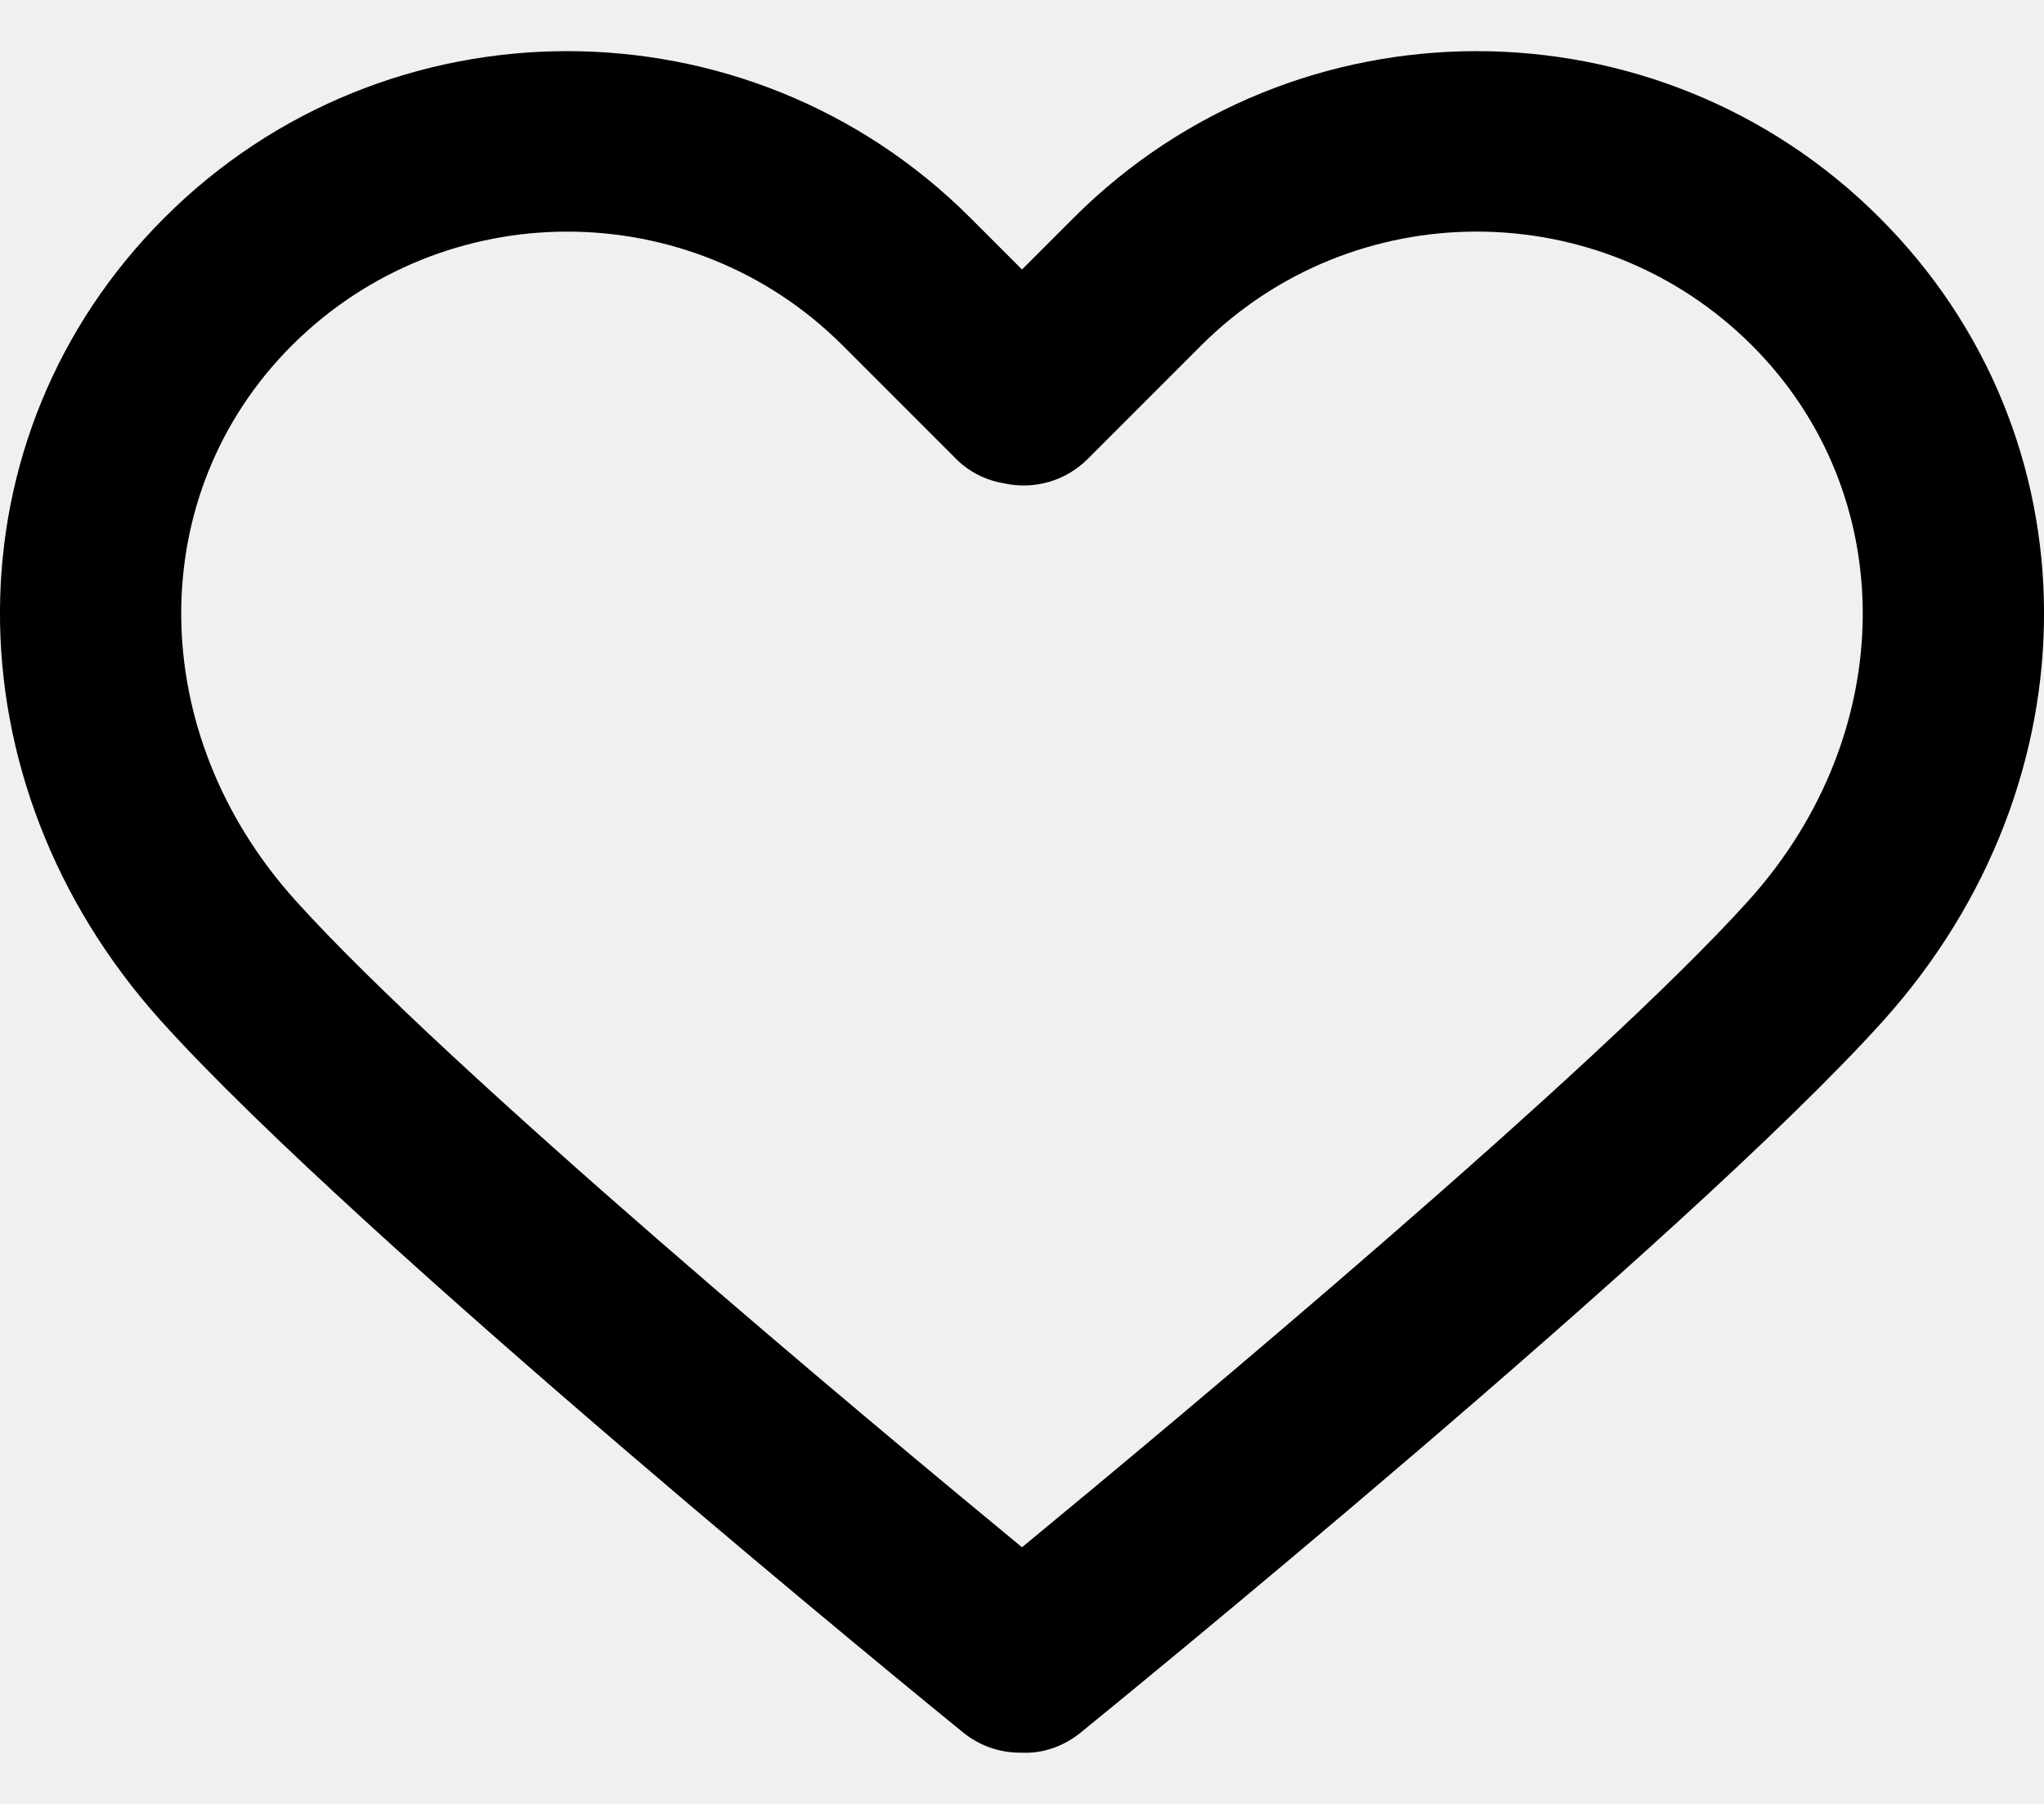
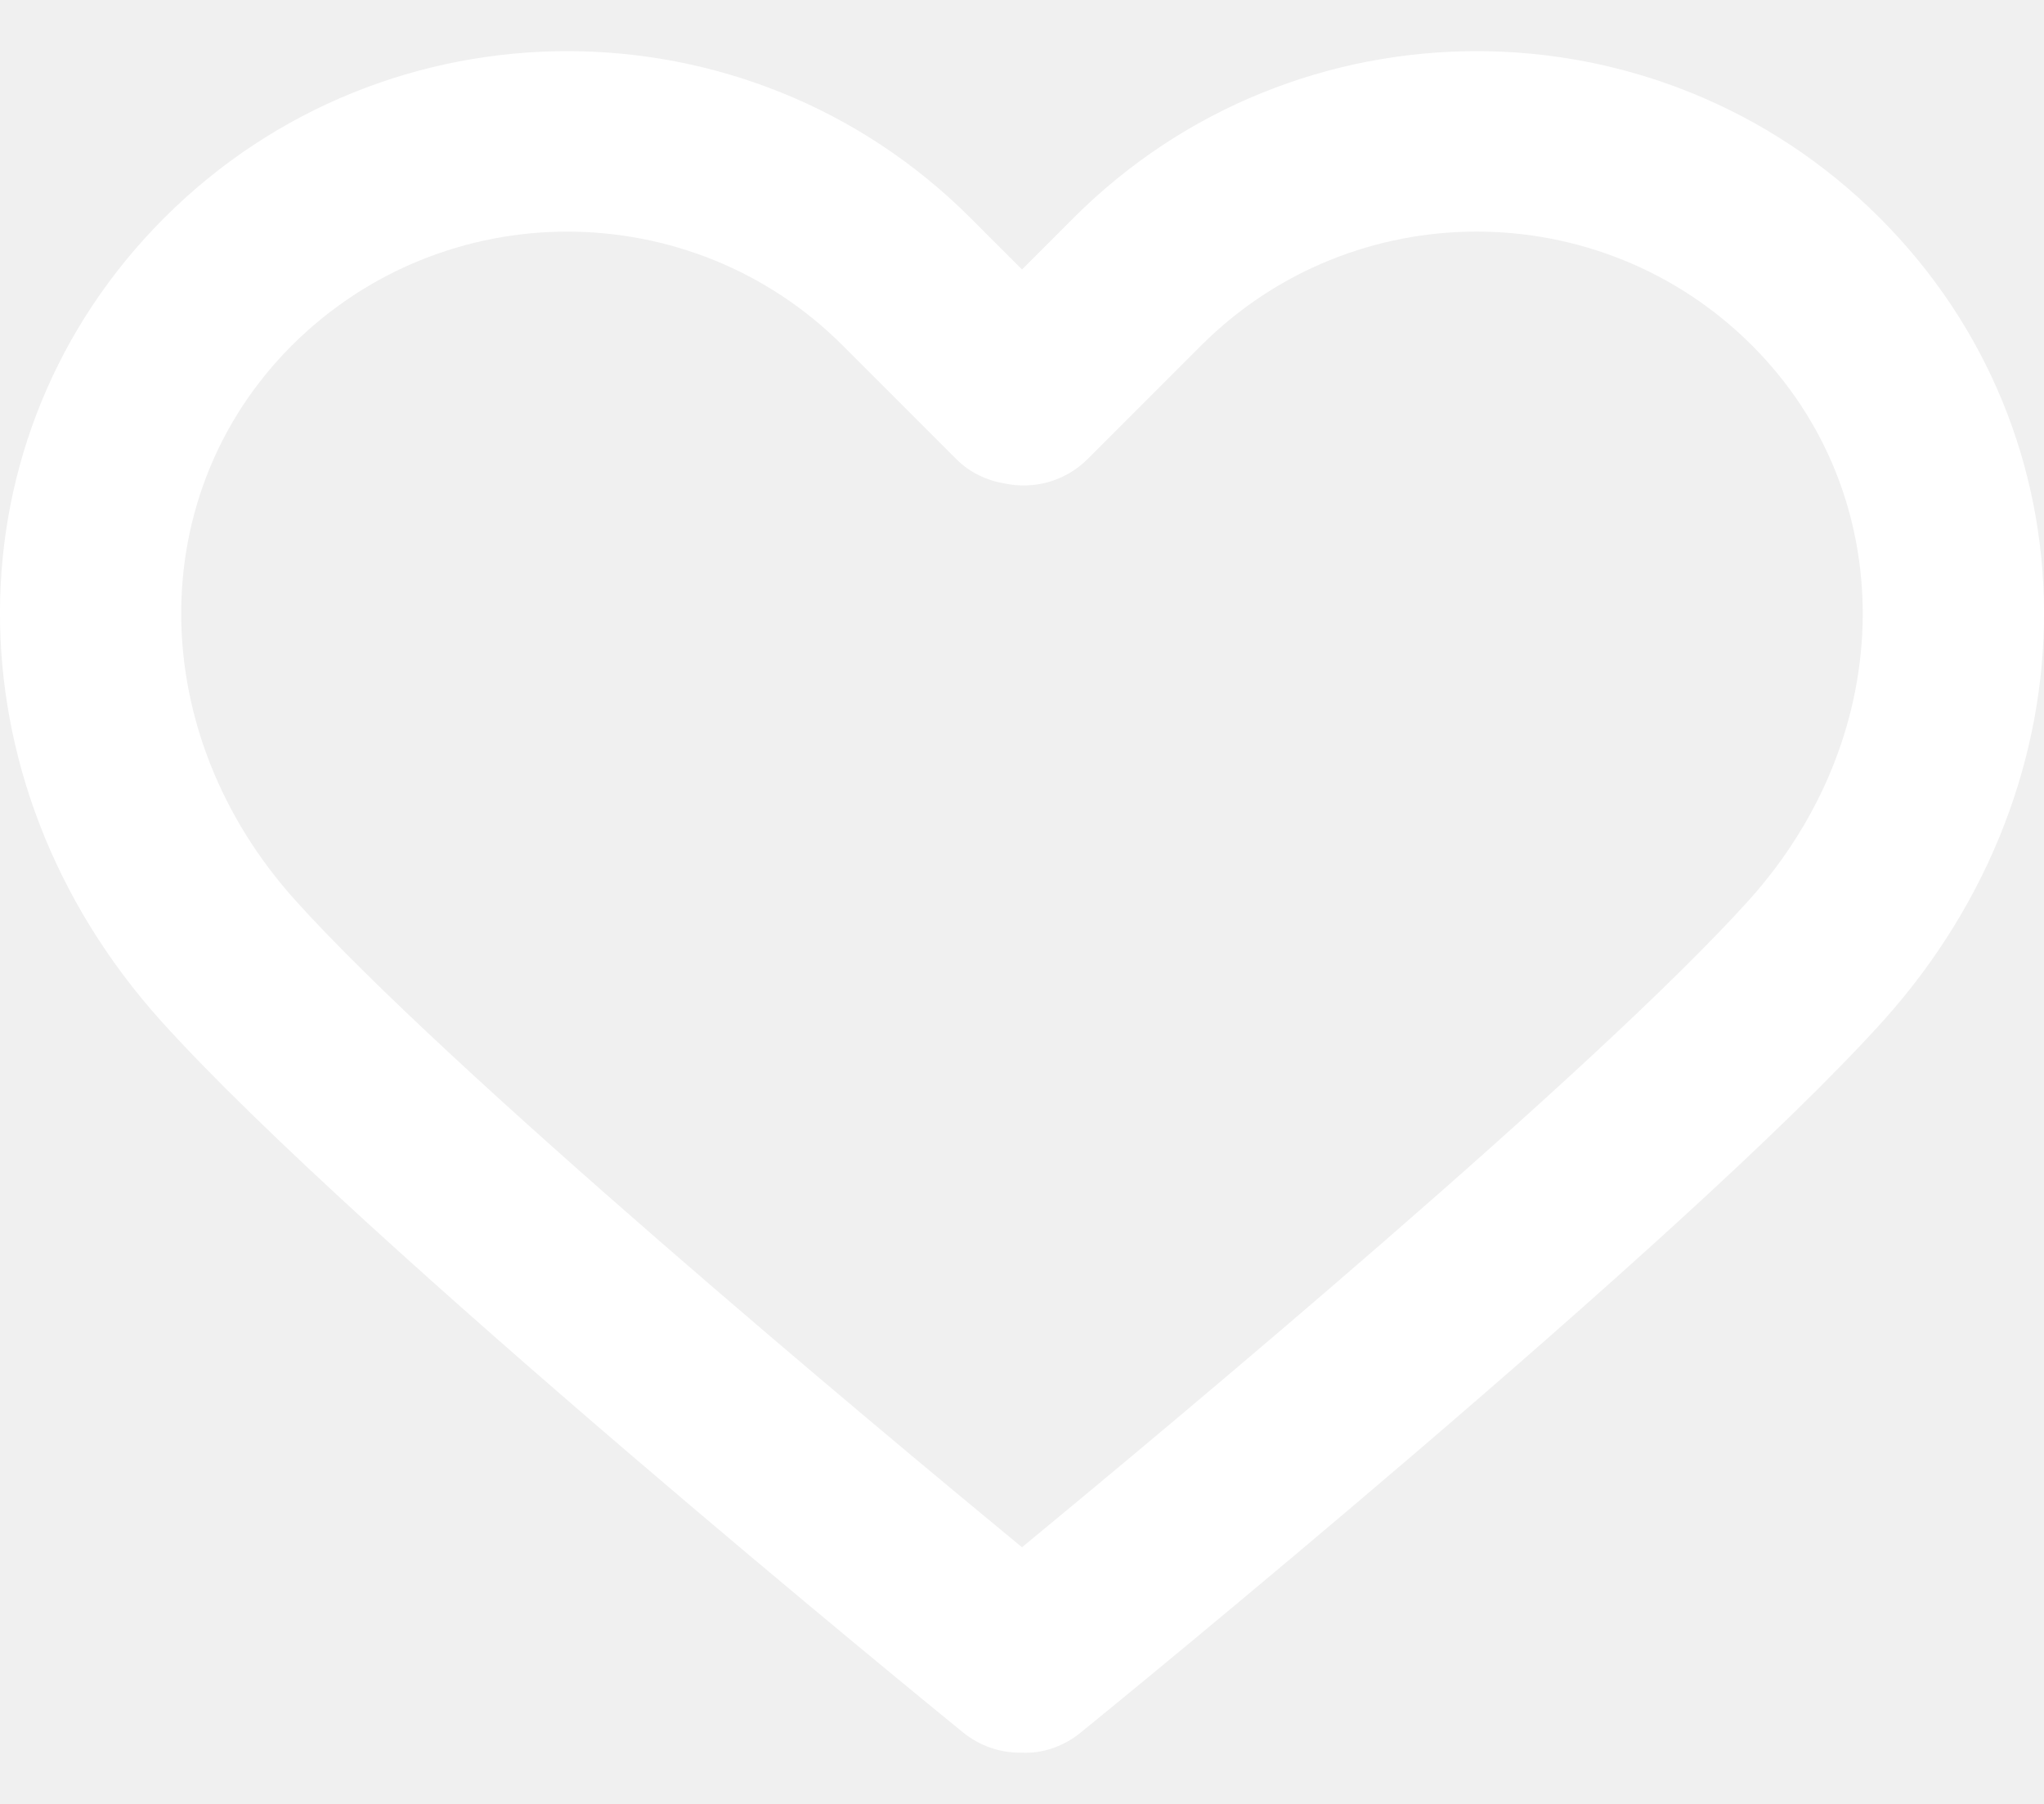
- <svg xmlns="http://www.w3.org/2000/svg" width="17" height="15" viewBox="0 0 17 15" fill="none">
-   <path d="M15.634 1.812C13.785 -0.037 10.778 -0.037 8.929 1.812L8.5 2.241L8.071 1.812C6.222 -0.037 3.214 -0.037 1.366 1.812C-0.445 3.623 -0.457 6.493 1.339 8.489C2.976 10.308 7.806 14.24 8.01 14.406C8.15 14.519 8.317 14.574 8.483 14.574C8.489 14.574 8.494 14.574 8.5 14.574C8.672 14.582 8.845 14.523 8.989 14.406C9.194 14.24 14.024 10.308 15.662 8.489C17.457 6.493 17.445 3.623 15.634 1.812ZM14.546 7.485C13.269 8.903 9.76 11.828 8.5 12.866C7.24 11.828 3.731 8.903 2.455 7.485C1.202 6.093 1.19 4.11 2.427 2.873C3.059 2.242 3.889 1.926 4.718 1.926C5.548 1.926 6.378 2.242 7.009 2.873L7.953 3.817C8.065 3.929 8.207 3.996 8.355 4.02C8.597 4.072 8.858 4.004 9.046 3.817L9.99 2.873C11.254 1.61 13.309 1.61 14.572 2.873C15.809 4.11 15.798 6.093 14.546 7.485Z" fill="black" />
+ <svg xmlns="http://www.w3.org/2000/svg" width="17" height="15" viewBox="0 0 17 15" fill="#fff">
+   <path d="M15.634 1.812C13.785 -0.037 10.778 -0.037 8.929 1.812L8.5 2.241L8.071 1.812C6.222 -0.037 3.214 -0.037 1.366 1.812C-0.445 3.623 -0.457 6.493 1.339 8.489C2.976 10.308 7.806 14.24 8.01 14.406C8.15 14.519 8.317 14.574 8.483 14.574C8.489 14.574 8.494 14.574 8.5 14.574C8.672 14.582 8.845 14.523 8.989 14.406C9.194 14.24 14.024 10.308 15.662 8.489C17.457 6.493 17.445 3.623 15.634 1.812ZM14.546 7.485C13.269 8.903 9.76 11.828 8.5 12.866C7.24 11.828 3.731 8.903 2.455 7.485C1.202 6.093 1.19 4.11 2.427 2.873C3.059 2.242 3.889 1.926 4.718 1.926C5.548 1.926 6.378 2.242 7.009 2.873L7.953 3.817C8.065 3.929 8.207 3.996 8.355 4.02C8.597 4.072 8.858 4.004 9.046 3.817L9.99 2.873C11.254 1.61 13.309 1.61 14.572 2.873C15.809 4.11 15.798 6.093 14.546 7.485Z" fill="fff" />
</svg>
